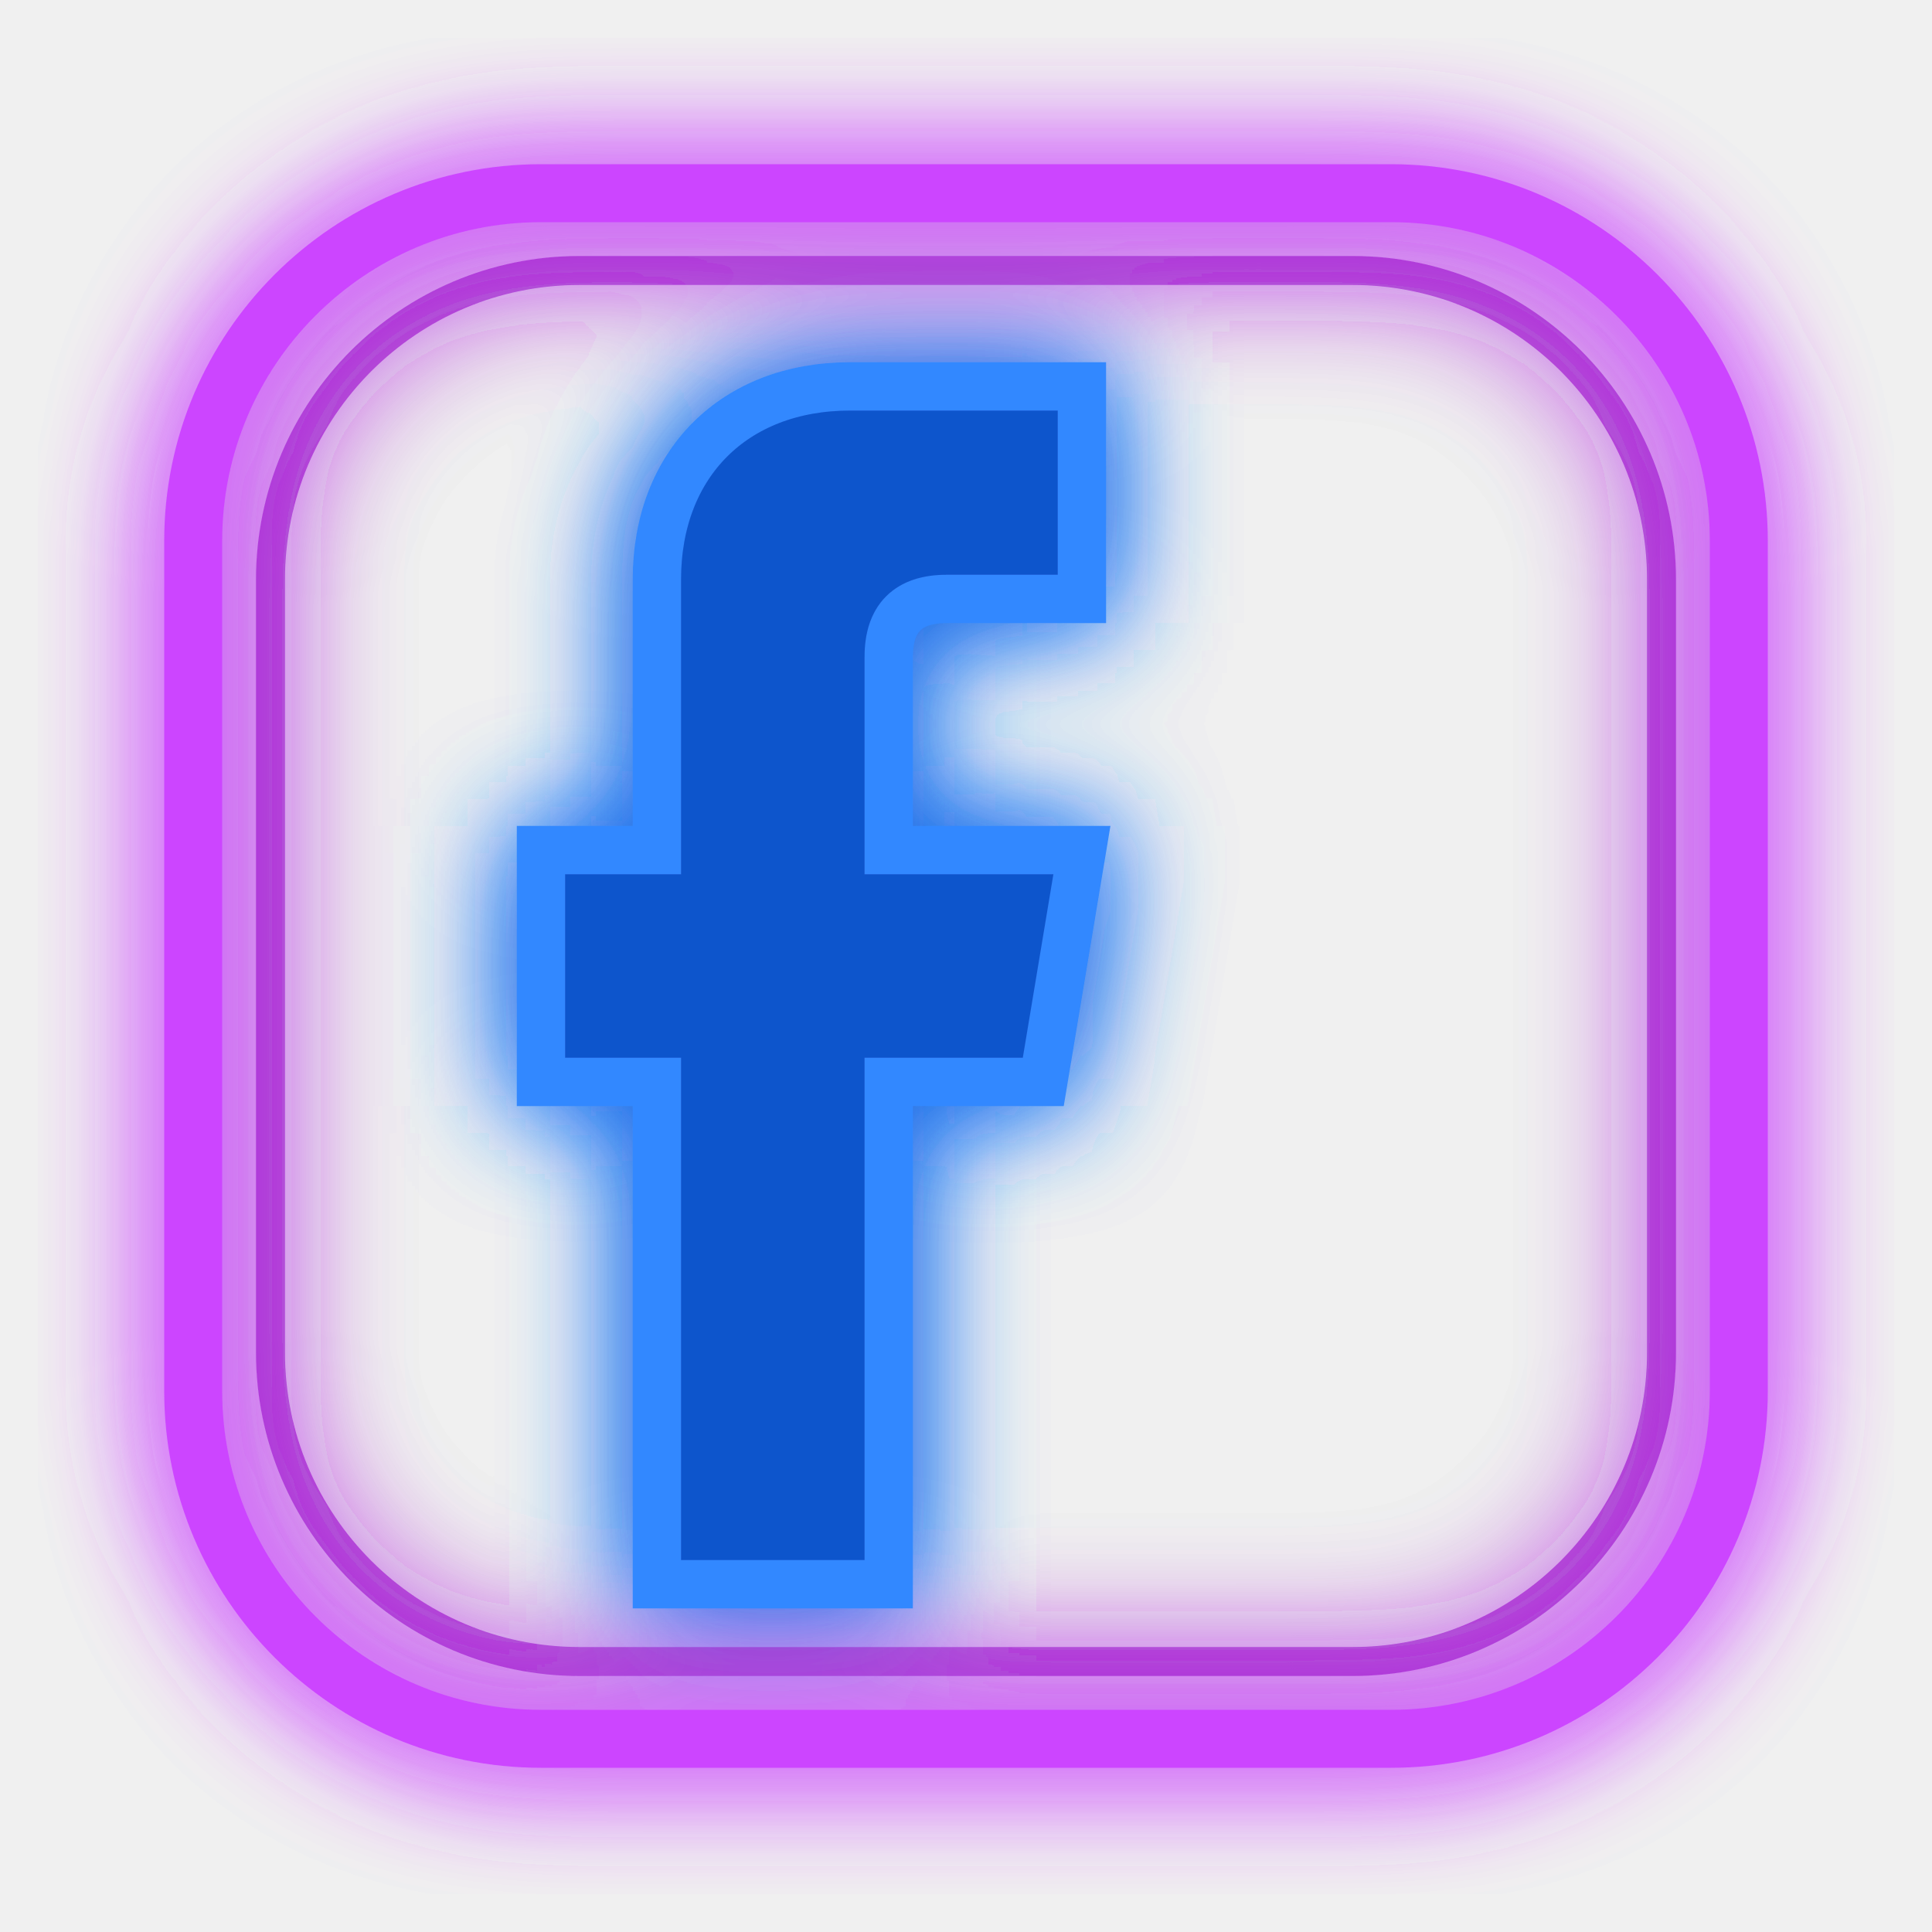
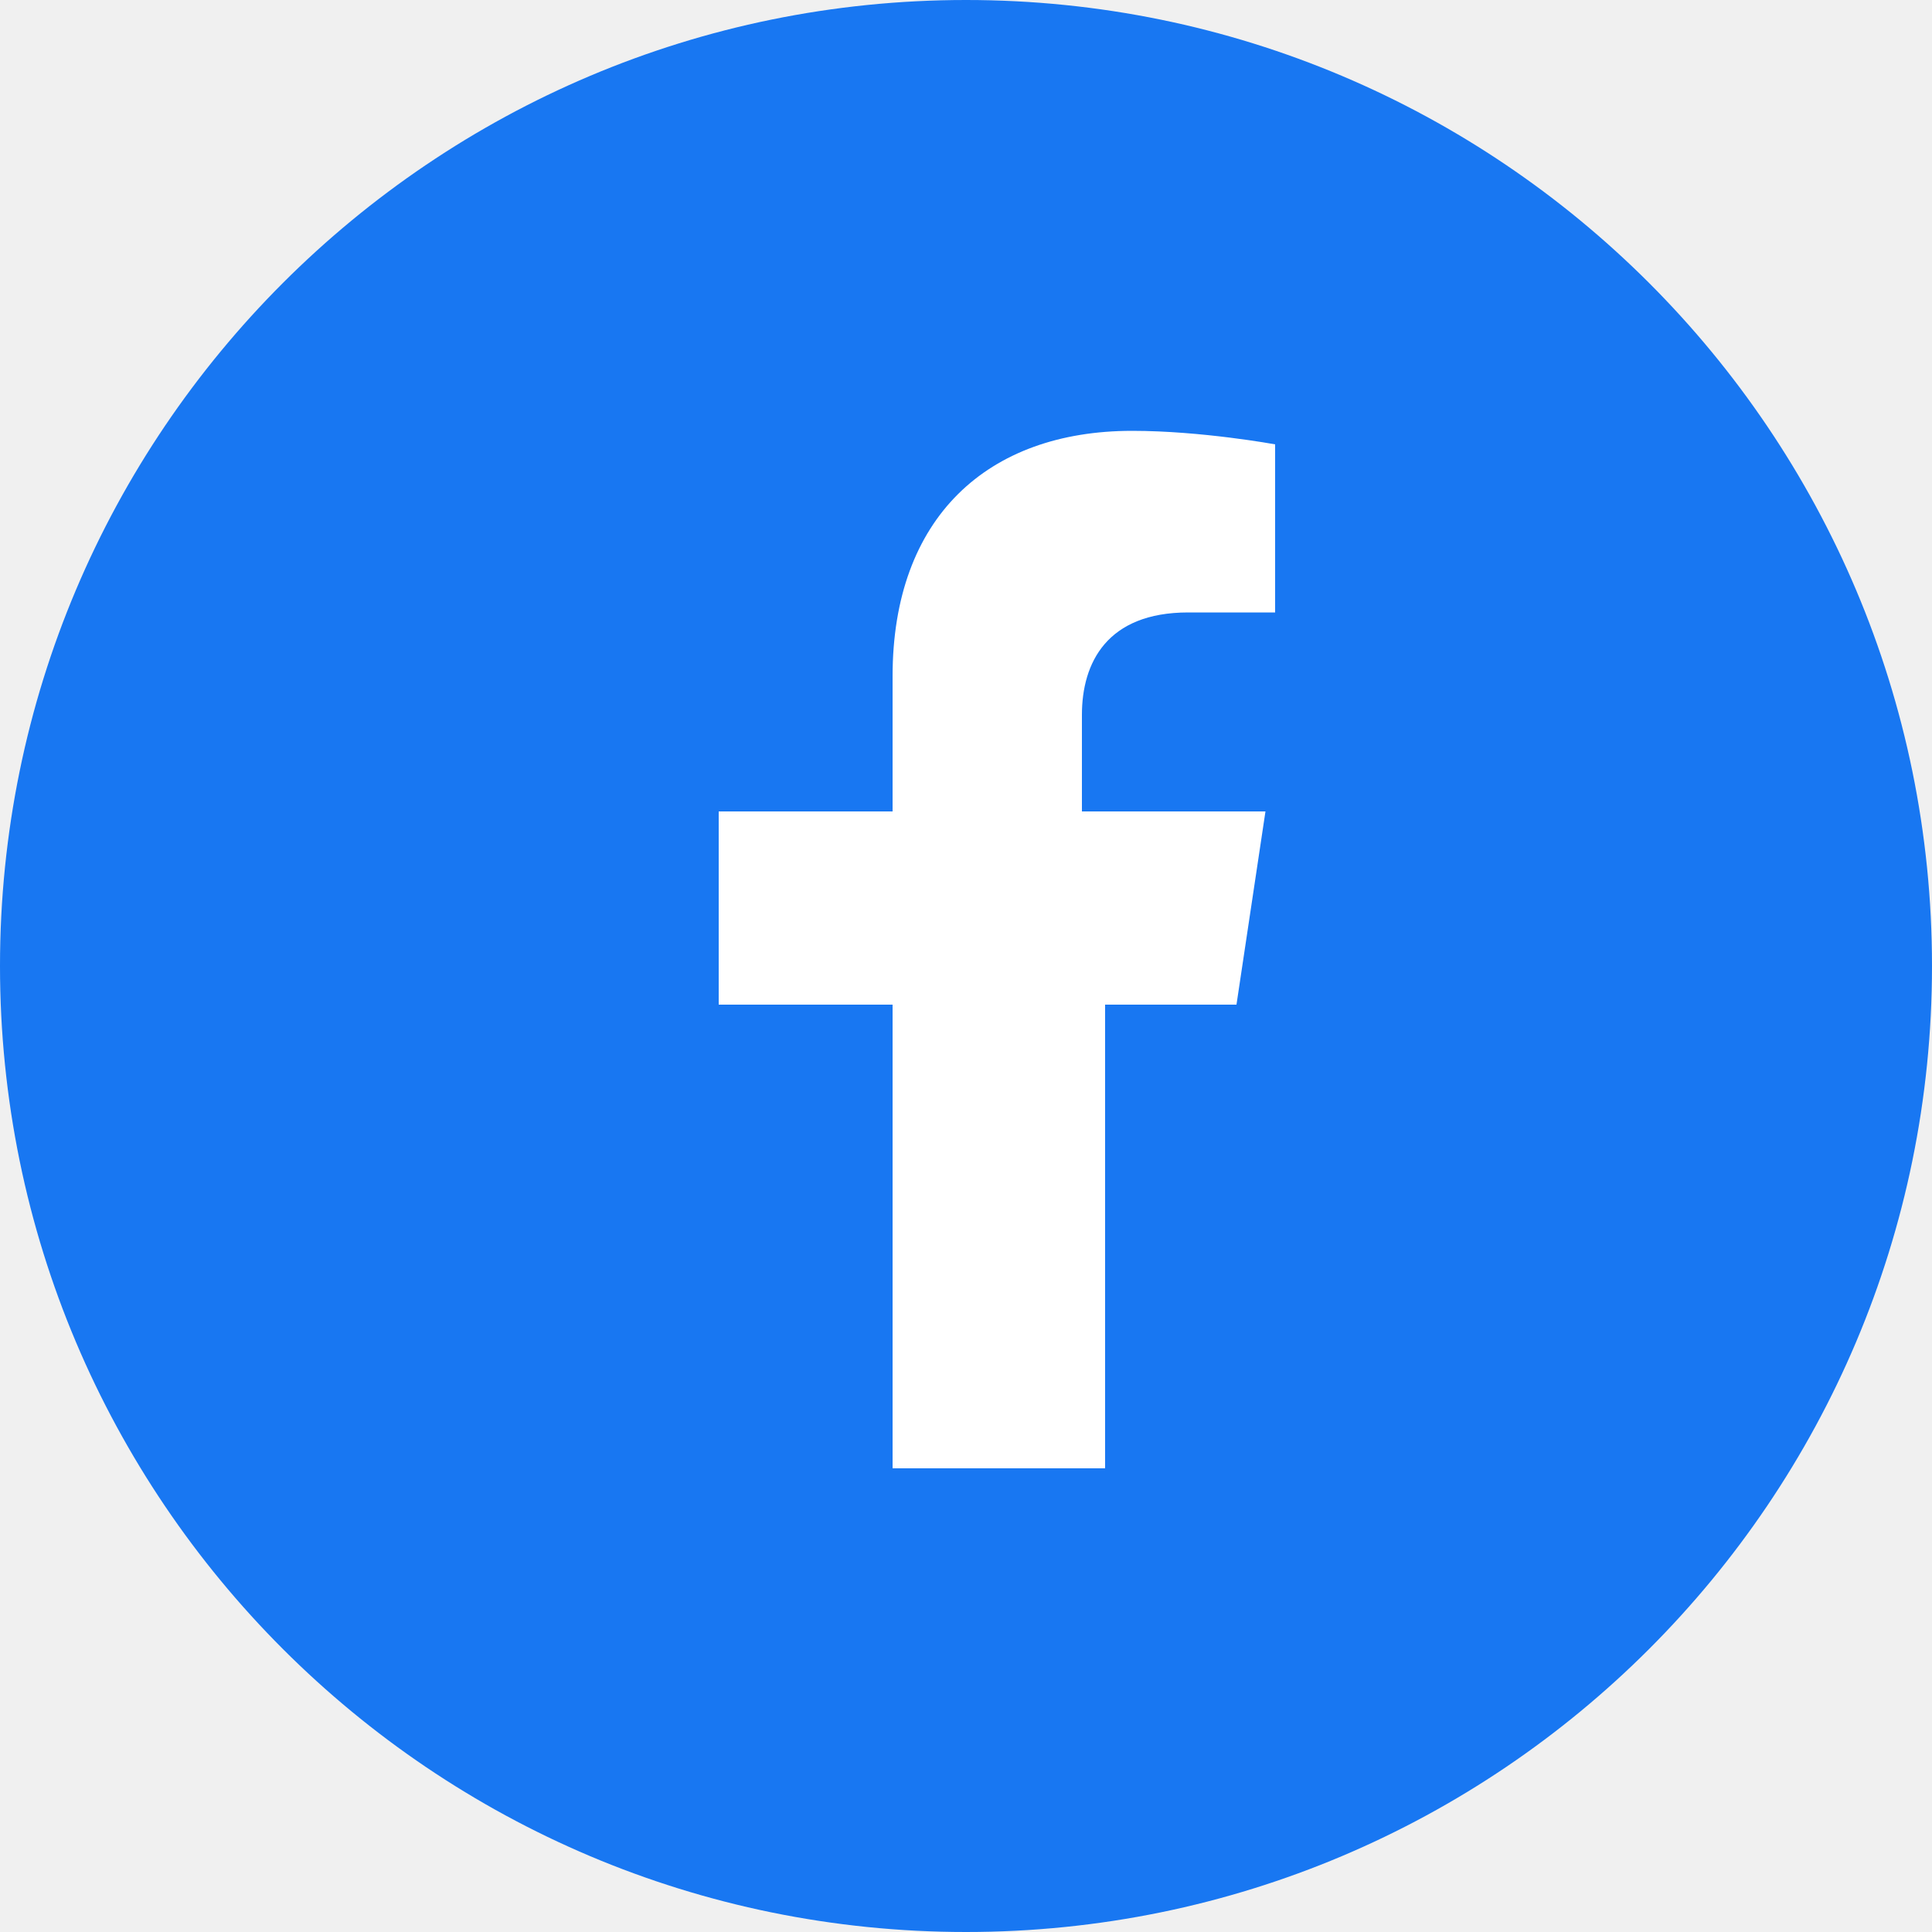
- <svg xmlns="http://www.w3.org/2000/svg" viewBox="0 0 100 100" fill="none">
-   <defs>
-     <filter id="glow-f">
-       <feGaussianBlur stdDeviation="3" result="blur" />
-       <feMerge>
-         <feMergeNode in="blur" />
-         <feMergeNode in="blur" />
-         <feMergeNode in="SourceGraphic" />
-       </feMerge>
-     </filter>
-   </defs>
-   <g filter="url(#glow-f)">
-     <rect x="10" y="10" width="80" height="80" rx="18" stroke="#cc44ff" stroke-width="3" fill="none" />
-     <rect x="14" y="14" width="72" height="72" rx="16" stroke="#9900cc" stroke-width="1.5" fill="none" opacity="0.6" />
-     <path d="M56 20 L44 20 C38 20 34 24 34 30 L34 44 L28 44 L28 56 L34 56 L34 82 L46 82 L46 56 L54 56 L56 44 L46 44 L46 34 C46 32 47 31 49 31 L56 31 Z" stroke="#3388ff" stroke-width="2.5" fill="#1155cc" />
-   </g>
+ <svg xmlns="http://www.w3.org/2000/svg" viewBox="0 0 100 100">
+   <circle cx="50" cy="50" r="50" fill="#1877F2" />
+   <path fill="#fff" d="M56 52h8l1.5-10H56v-5c0-2.7 1.3-5.3 5.5-5.3H66V23s-3.8-.7-7.4-.7c-7.5 0-12.4 4.5-12.4 12.7V42h-9v10h9v24h11V52z" />
</svg>
